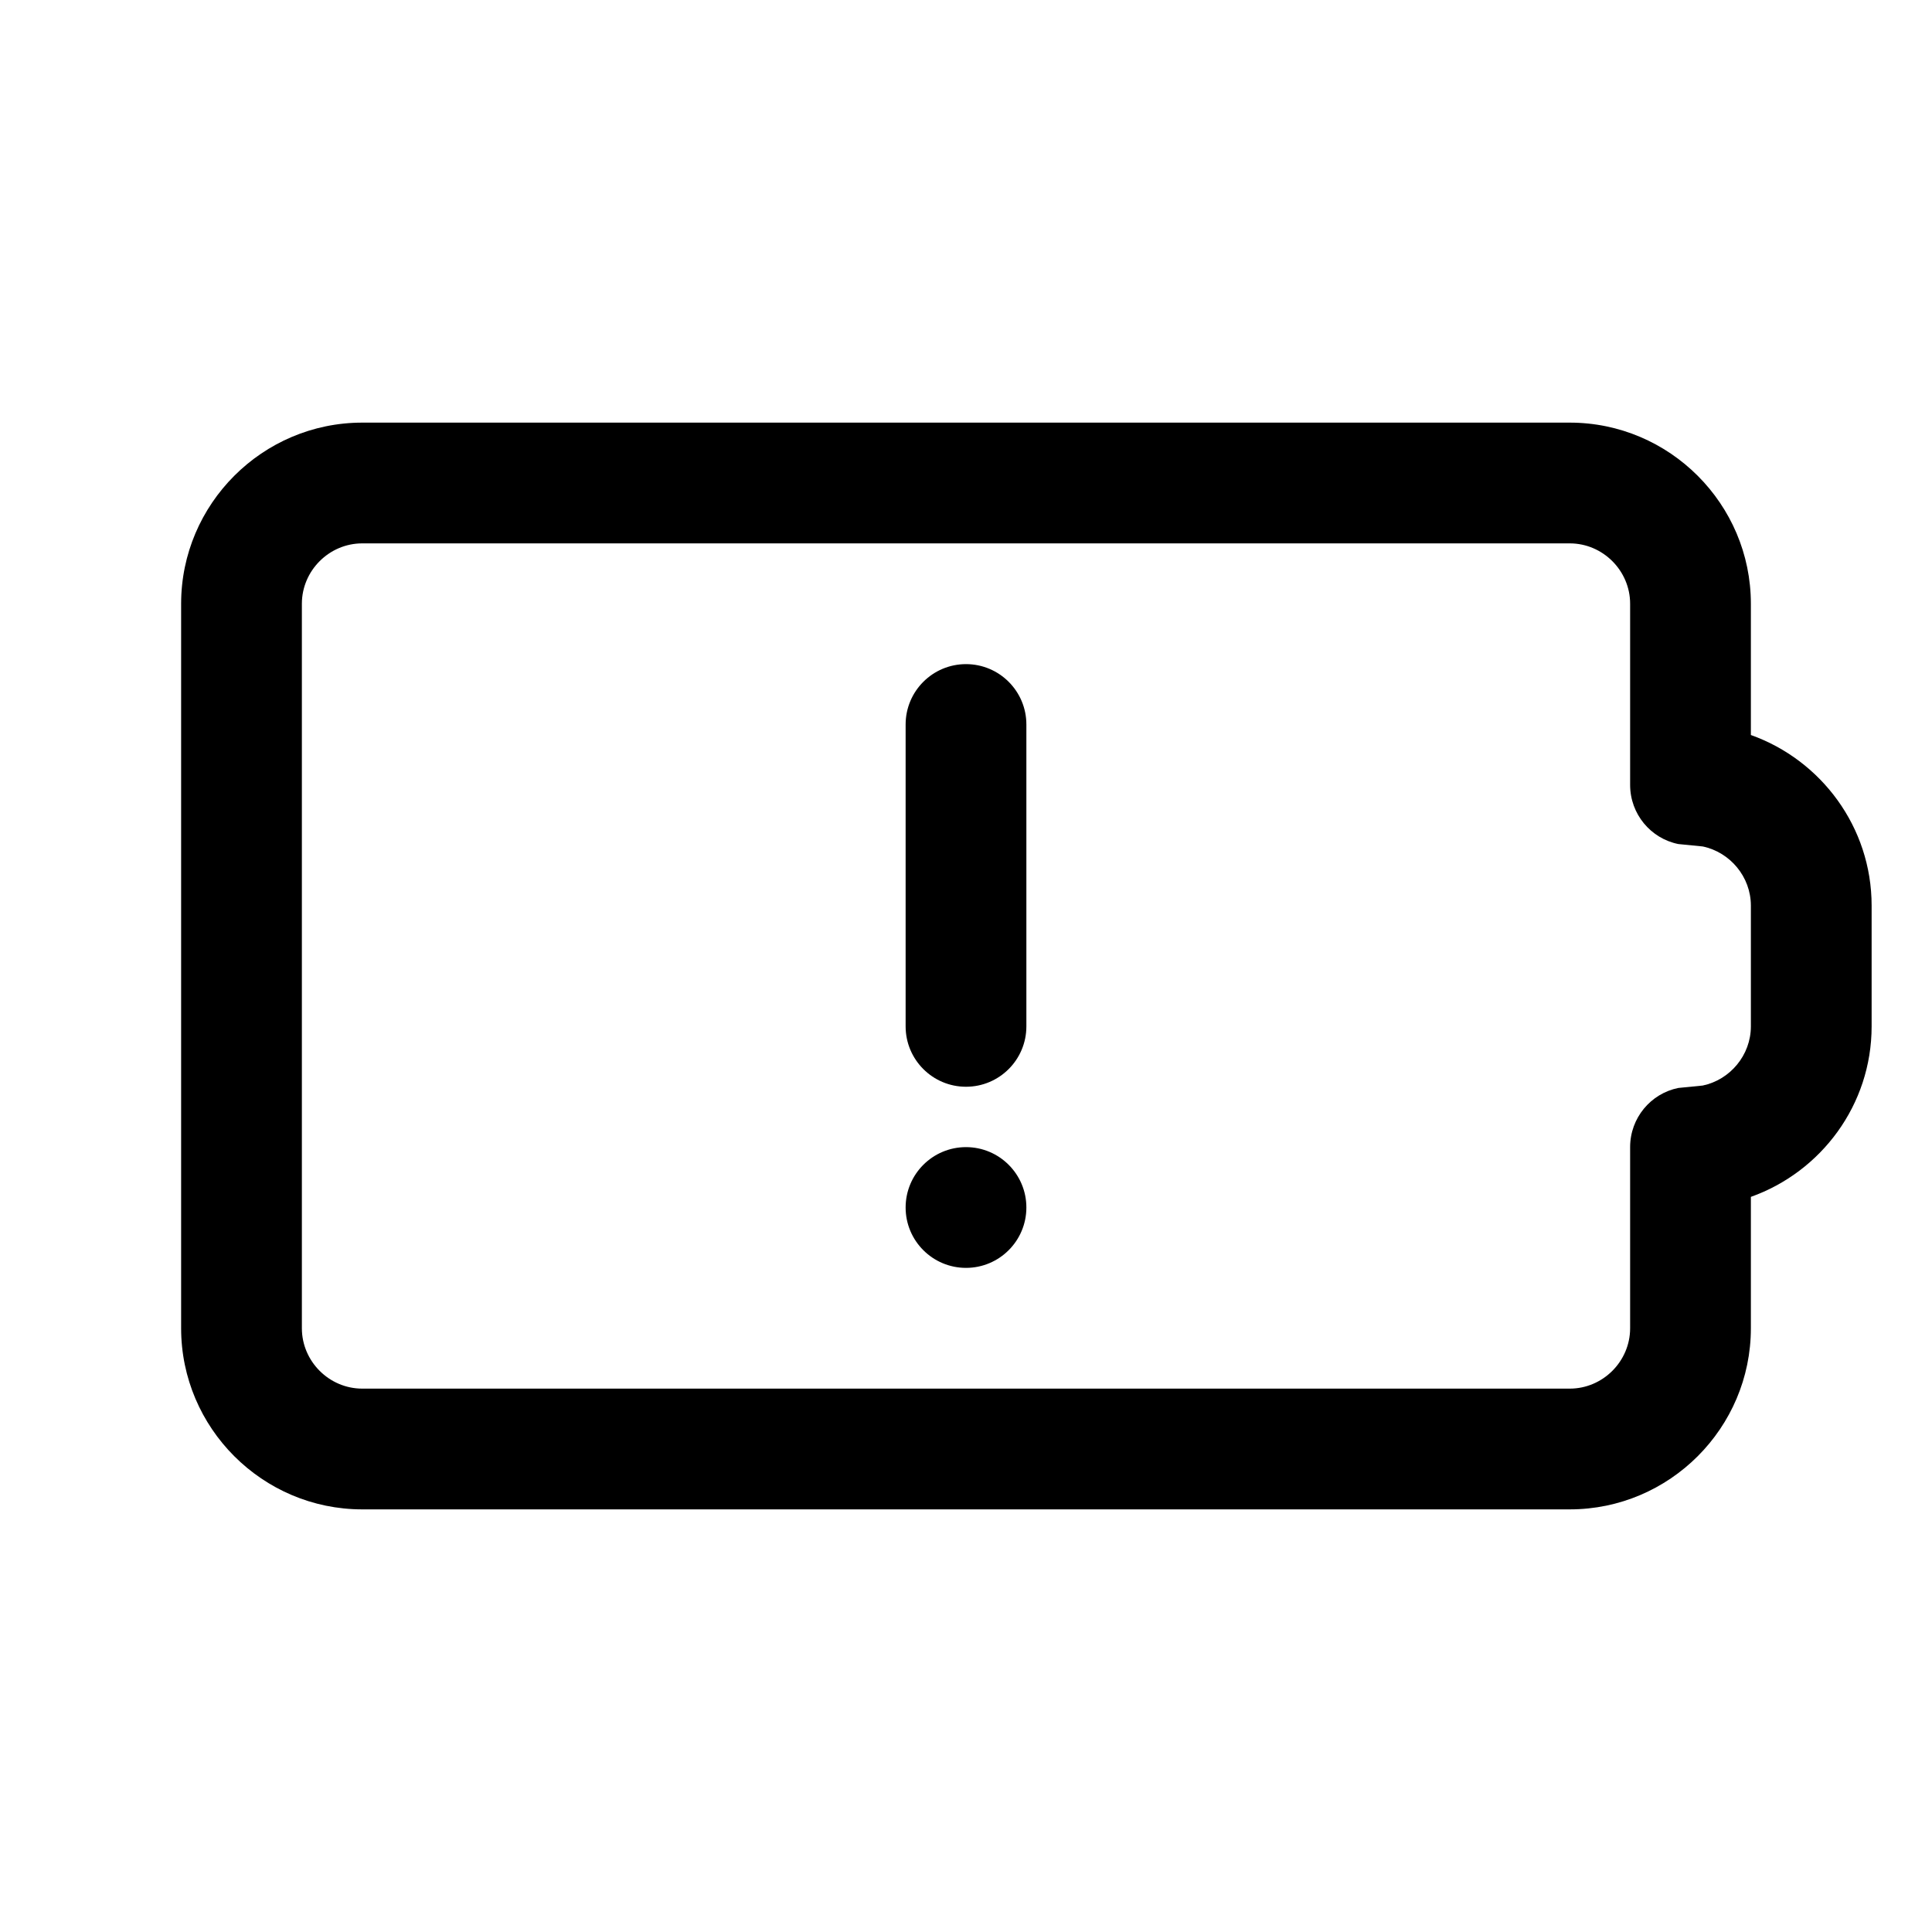
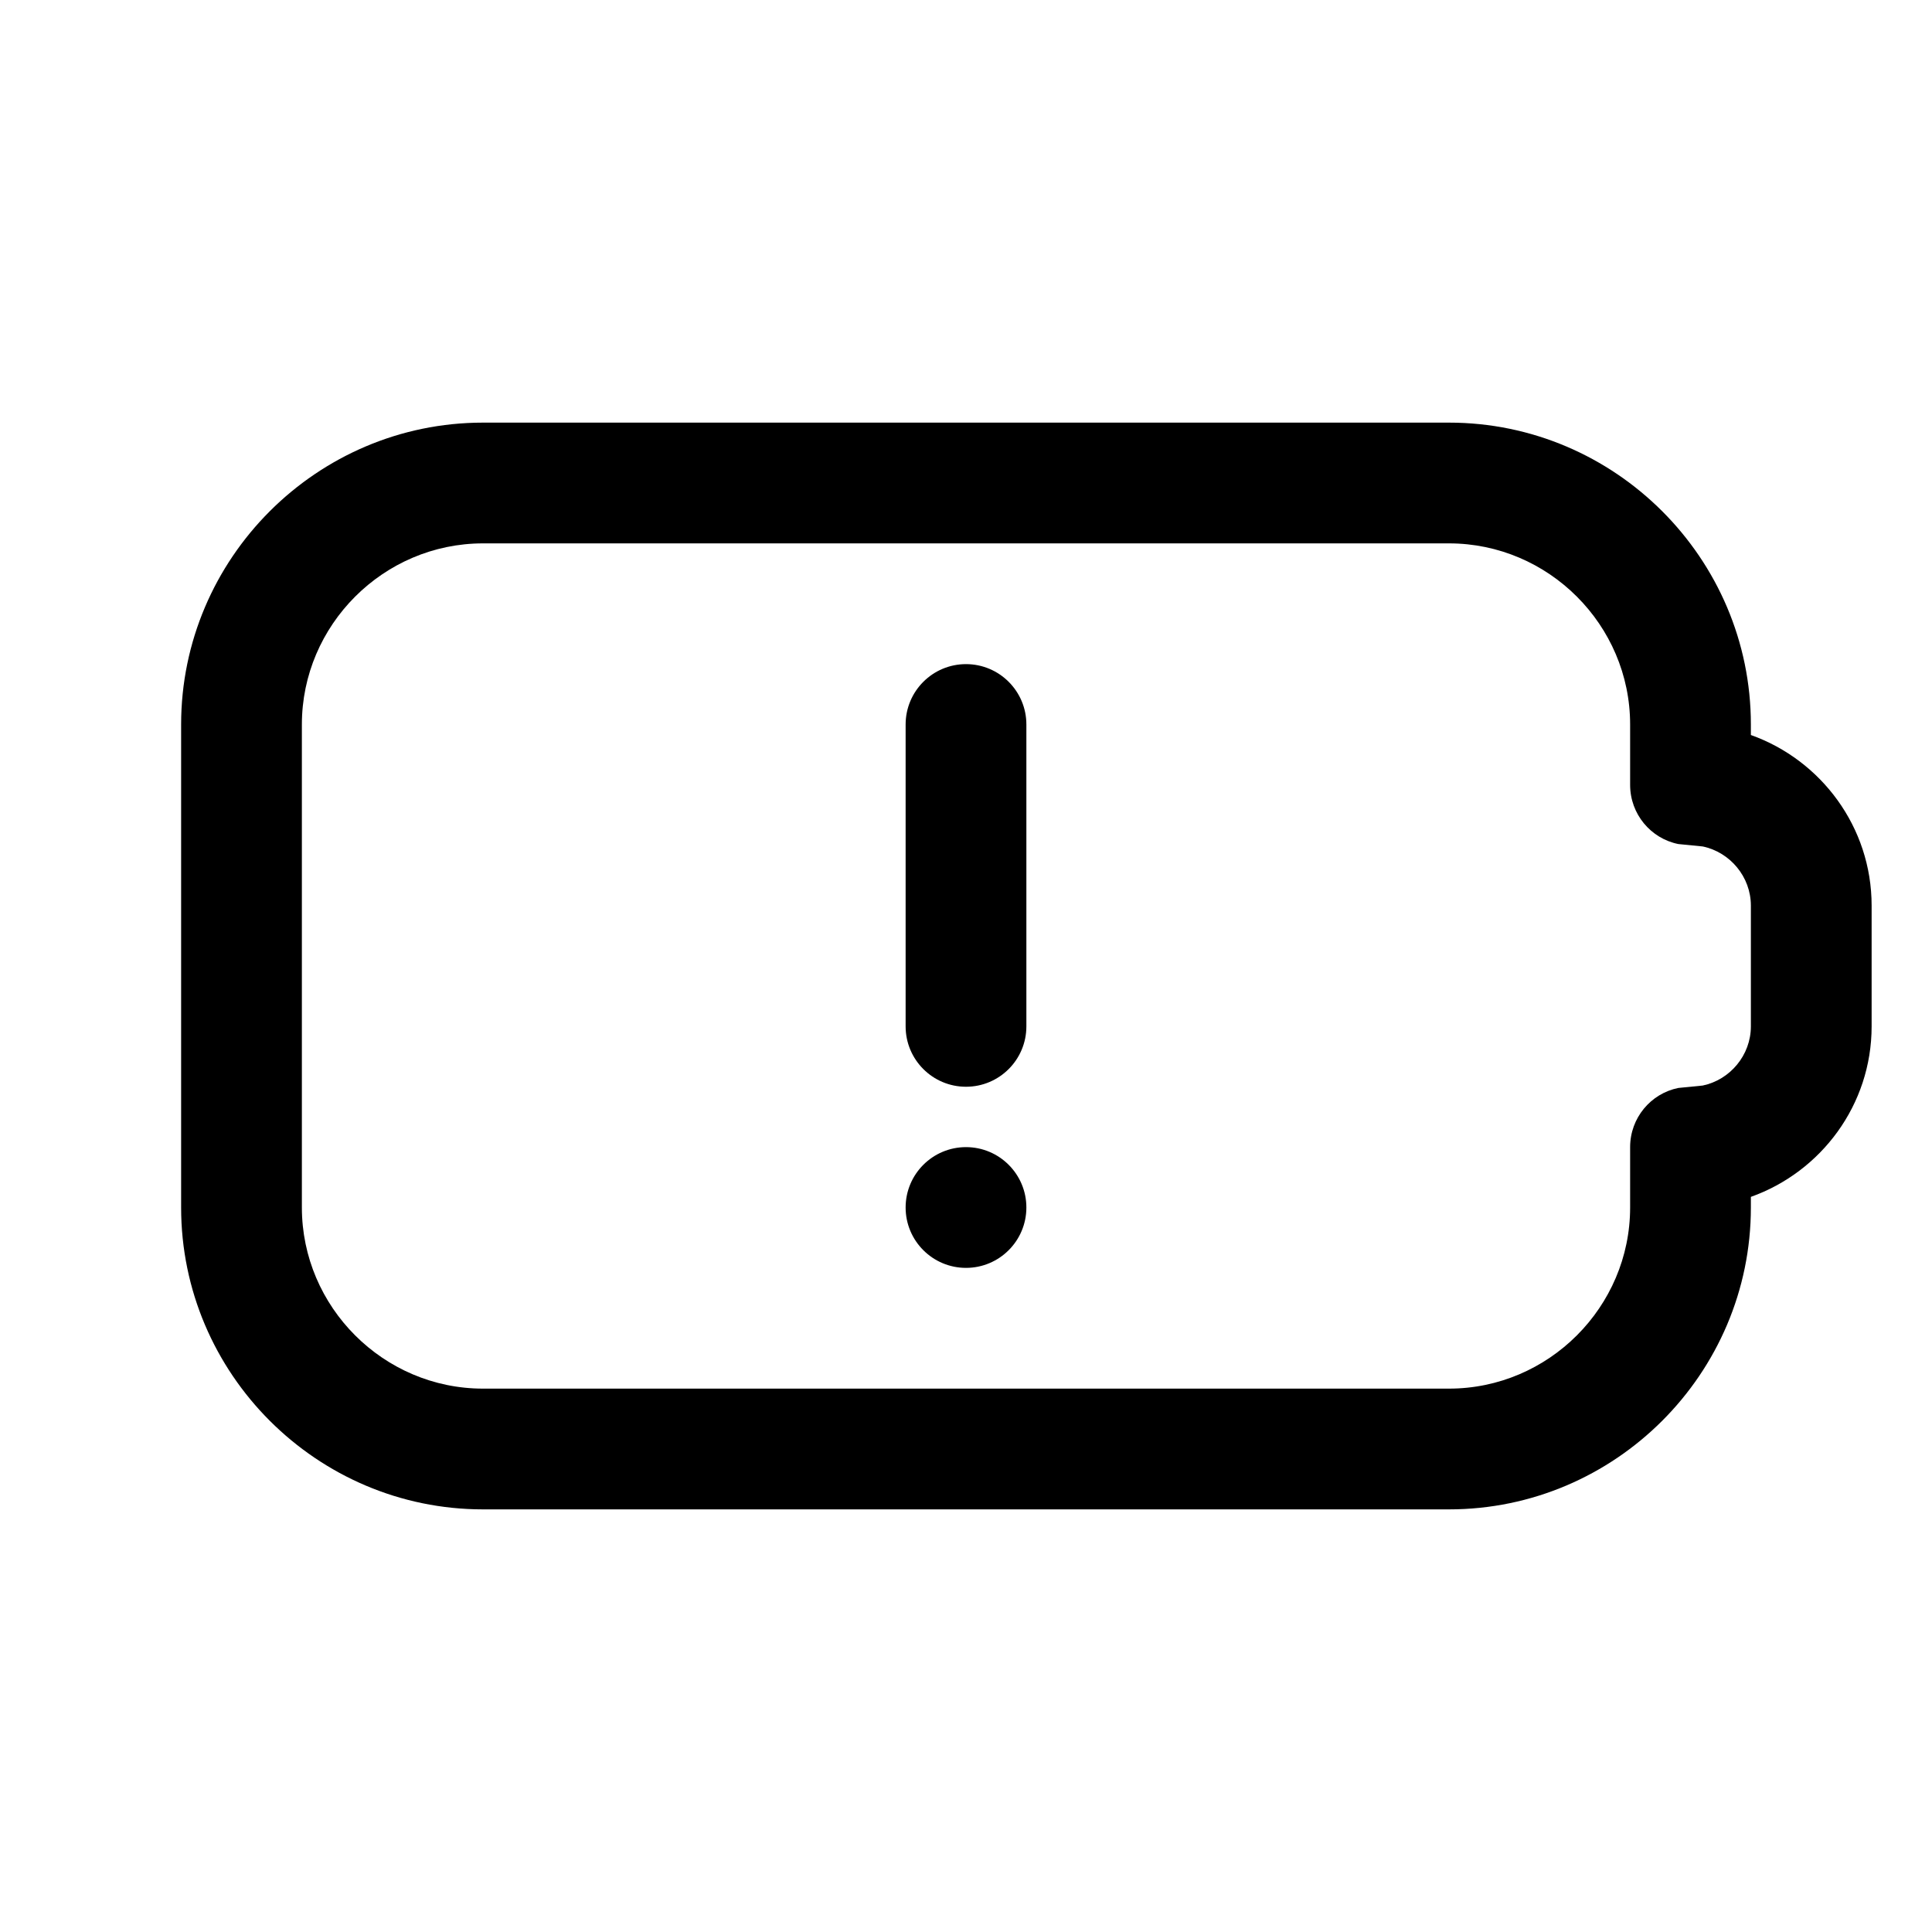
<svg xmlns="http://www.w3.org/2000/svg" width="16" height="16" viewBox="0 0 16 16" fill="none">
  <path d="M8 9.5C8.276 9.5 8.5 9.724 8.5 10C8.5 10.276 8.276 10.5 8 10.5C7.724 10.5 7.5 10.276 7.5 10C7.5 9.724 7.724 9.5 8 9.5Z" fill="black" />
  <path d="M8 5.5C8.276 5.5 8.5 5.724 8.5 6V8.5C8.5 8.776 8.276 9 8 9C7.724 9 7.5 8.776 7.5 8.5V6C7.5 5.724 7.724 5.5 8 5.5Z" fill="black" />
-   <path fill-rule="evenodd" clip-rule="evenodd" d="M13 3.5C13.826 3.5 14.5 4.174 14.5 5V6.087C15.081 6.294 15.5 6.849 15.5 7.5V8.5C15.5 9.151 15.081 9.705 14.5 9.912V11C14.5 11.826 13.826 12.5 13 12.5H3C2.174 12.5 1.5 11.826 1.5 11V5C1.5 4.174 2.174 3.5 3 3.5H13ZM3 4.5C2.726 4.5 2.5 4.726 2.5 5V11C2.5 11.274 2.726 11.5 3 11.5H13C13.274 11.5 13.5 11.274 13.5 11V9.5C13.5 9.258 13.671 9.056 13.899 9.01L14.101 8.99C14.327 8.943 14.5 8.739 14.5 8.5V7.5C14.5 7.261 14.327 7.057 14.101 7.01L13.899 6.99C13.671 6.944 13.5 6.742 13.5 6.5V5C13.5 4.726 13.274 4.5 13 4.5H3Z" fill="black" />
+   <path fill-rule="evenodd" clip-rule="evenodd" d="M12 3.5C13.376 3.5 14.5 4.624 14.5 6V6.087C15.081 6.294 15.5 6.849 15.5 7.5V8.5C15.5 9.151 15.081 9.705 14.5 9.912V10C14.5 11.376 13.376 12.5 12 12.5H4C2.624 12.5 1.5 11.376 1.5 10V6C1.5 4.624 2.624 3.5 4 3.5H12ZM4 4.5C3.176 4.5 2.5 5.176 2.5 6V10C2.5 10.824 3.176 11.5 4 11.5H12C12.824 11.5 13.5 10.824 13.5 10V9.5C13.5 9.258 13.671 9.056 13.899 9.01L14.101 8.99C14.327 8.943 14.5 8.739 14.5 8.5V7.5C14.5 7.261 14.327 7.057 14.101 7.01L13.899 6.99C13.671 6.944 13.5 6.742 13.5 6.5V6C13.5 5.176 12.824 4.5 12 4.5H4Z" fill="black" />
</svg>
